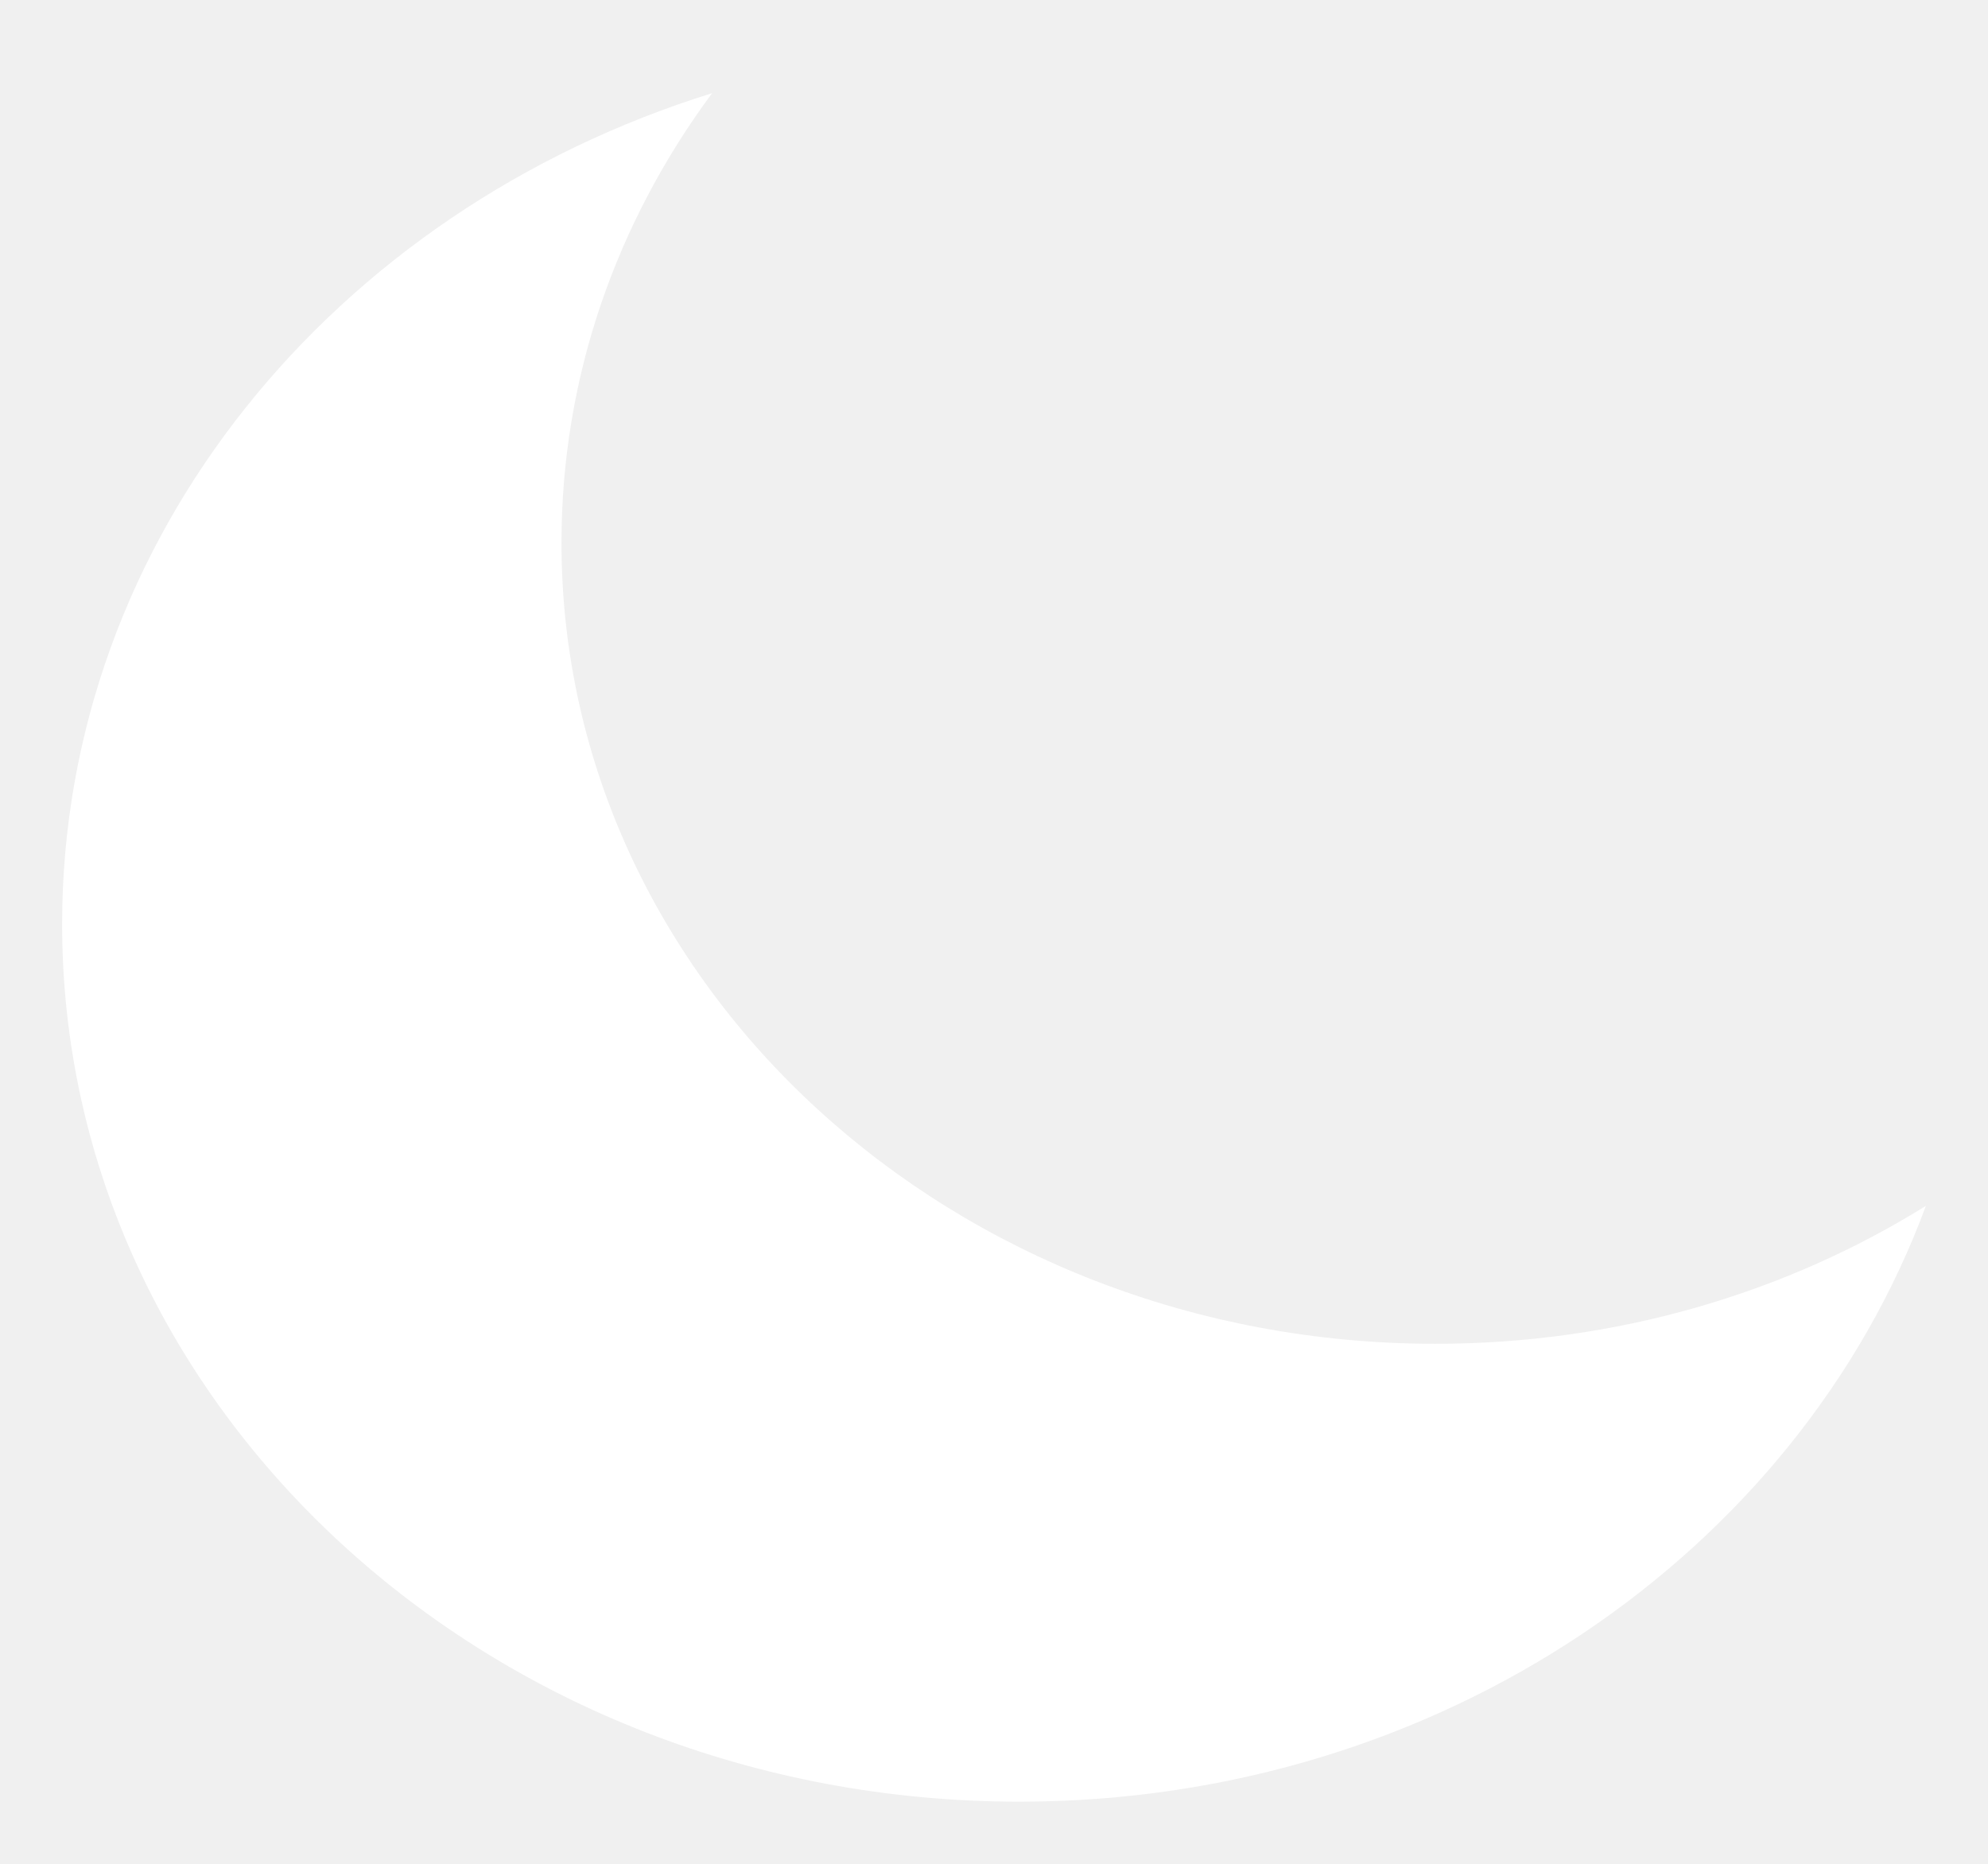
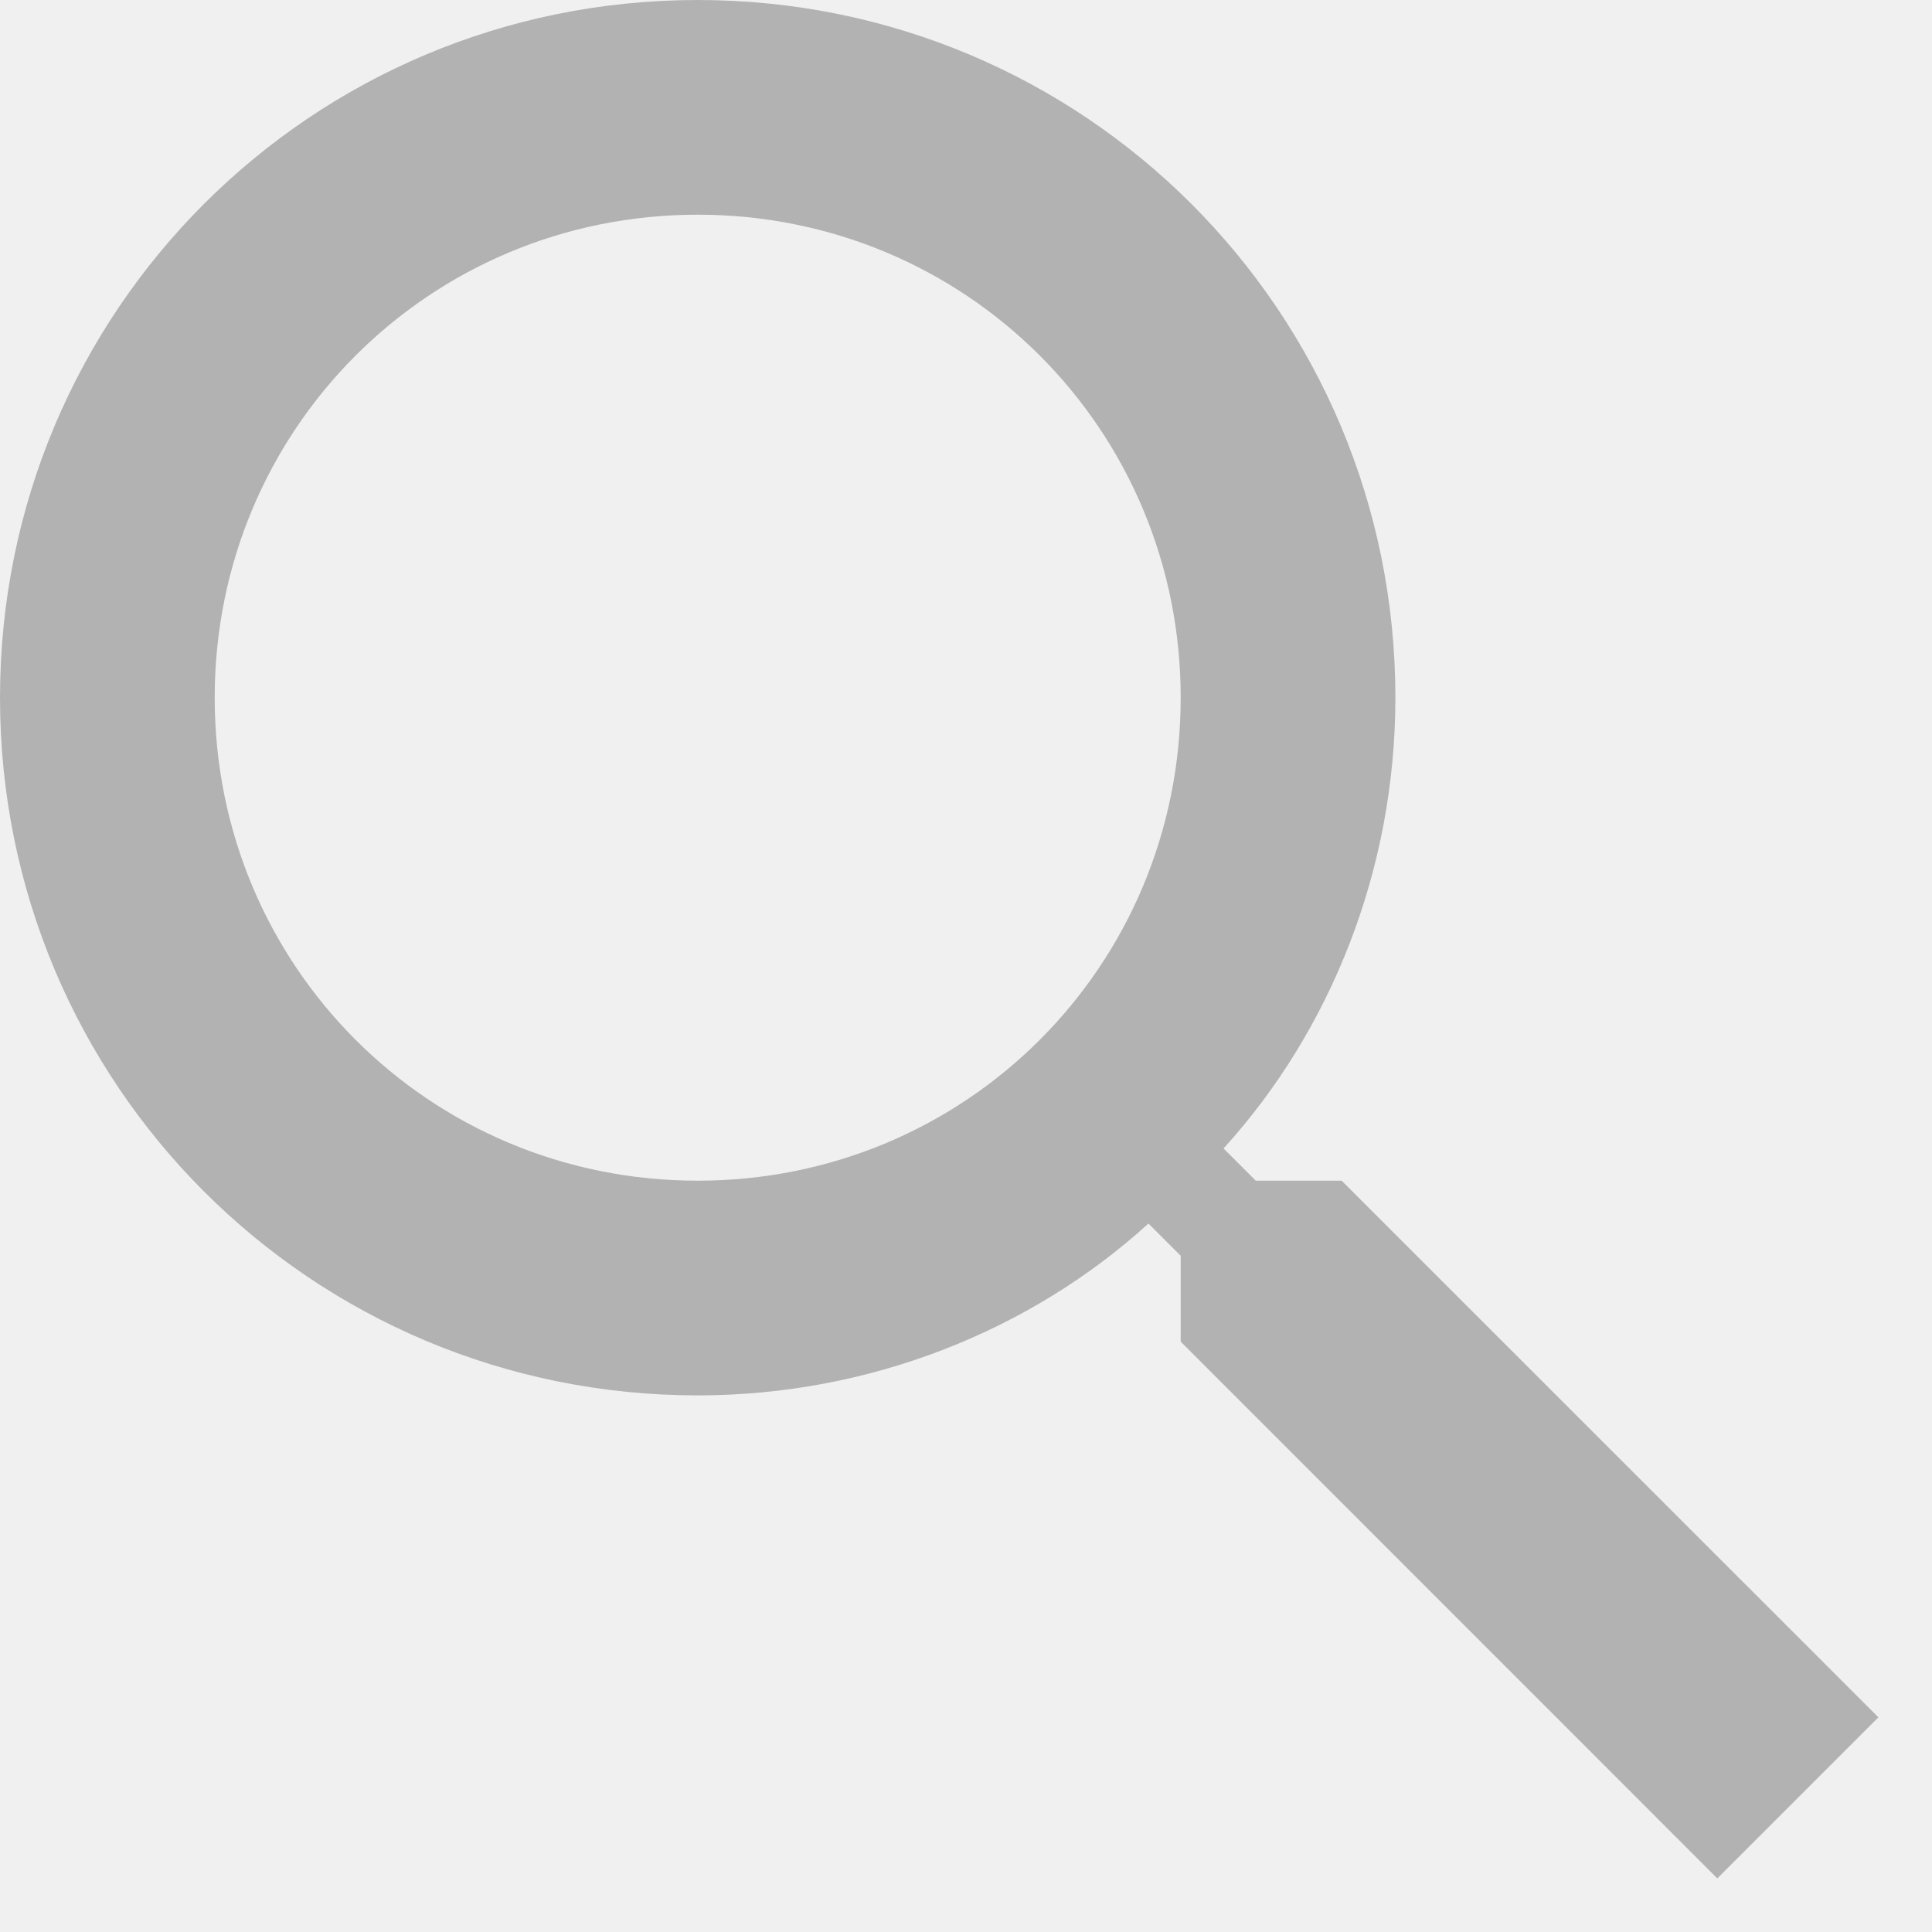
- <svg xmlns="http://www.w3.org/2000/svg" width="16" height="15" viewBox="0 0 16 15" fill="none">
-   <path fill-rule="evenodd" clip-rule="evenodd" d="M11.553 10.815C7.669 10.815 4.519 7.928 4.519 4.368C4.519 3.025 4.967 1.782 5.731 0.75C2.69 1.695 0.5 4.331 0.5 7.438C0.5 11.338 3.949 14.5 8.204 14.5C11.593 14.5 14.47 12.493 15.5 9.705C14.375 10.405 13.016 10.815 11.553 10.815Z" fill="white" />
+ <svg xmlns="http://www.w3.org/2000/svg" width="16" height="16" viewBox="0 0 16 16" fill="none">
+   <path fill-rule="evenodd" clip-rule="evenodd" d="M11.111 9.778H10.4L10.133 9.511C11.022 8.533 11.556 7.2 11.556 5.778C11.556 2.578 8.978 0 5.778 0C2.578 0 0 2.578 0 5.778C0 8.978 2.578 11.556 5.778 11.556C7.2 11.556 8.533 11.022 9.511 10.133L9.778 10.4V11.111L14.222 15.556L15.556 14.222L11.111 9.778ZM5.778 9.778C3.556 9.778 1.778 8 1.778 5.778C1.778 3.556 3.556 1.778 5.778 1.778C8 1.778 9.778 3.556 9.778 5.778C9.778 8 8 9.778 5.778 9.778Z" fill="#B2B2B2" />
</svg>
